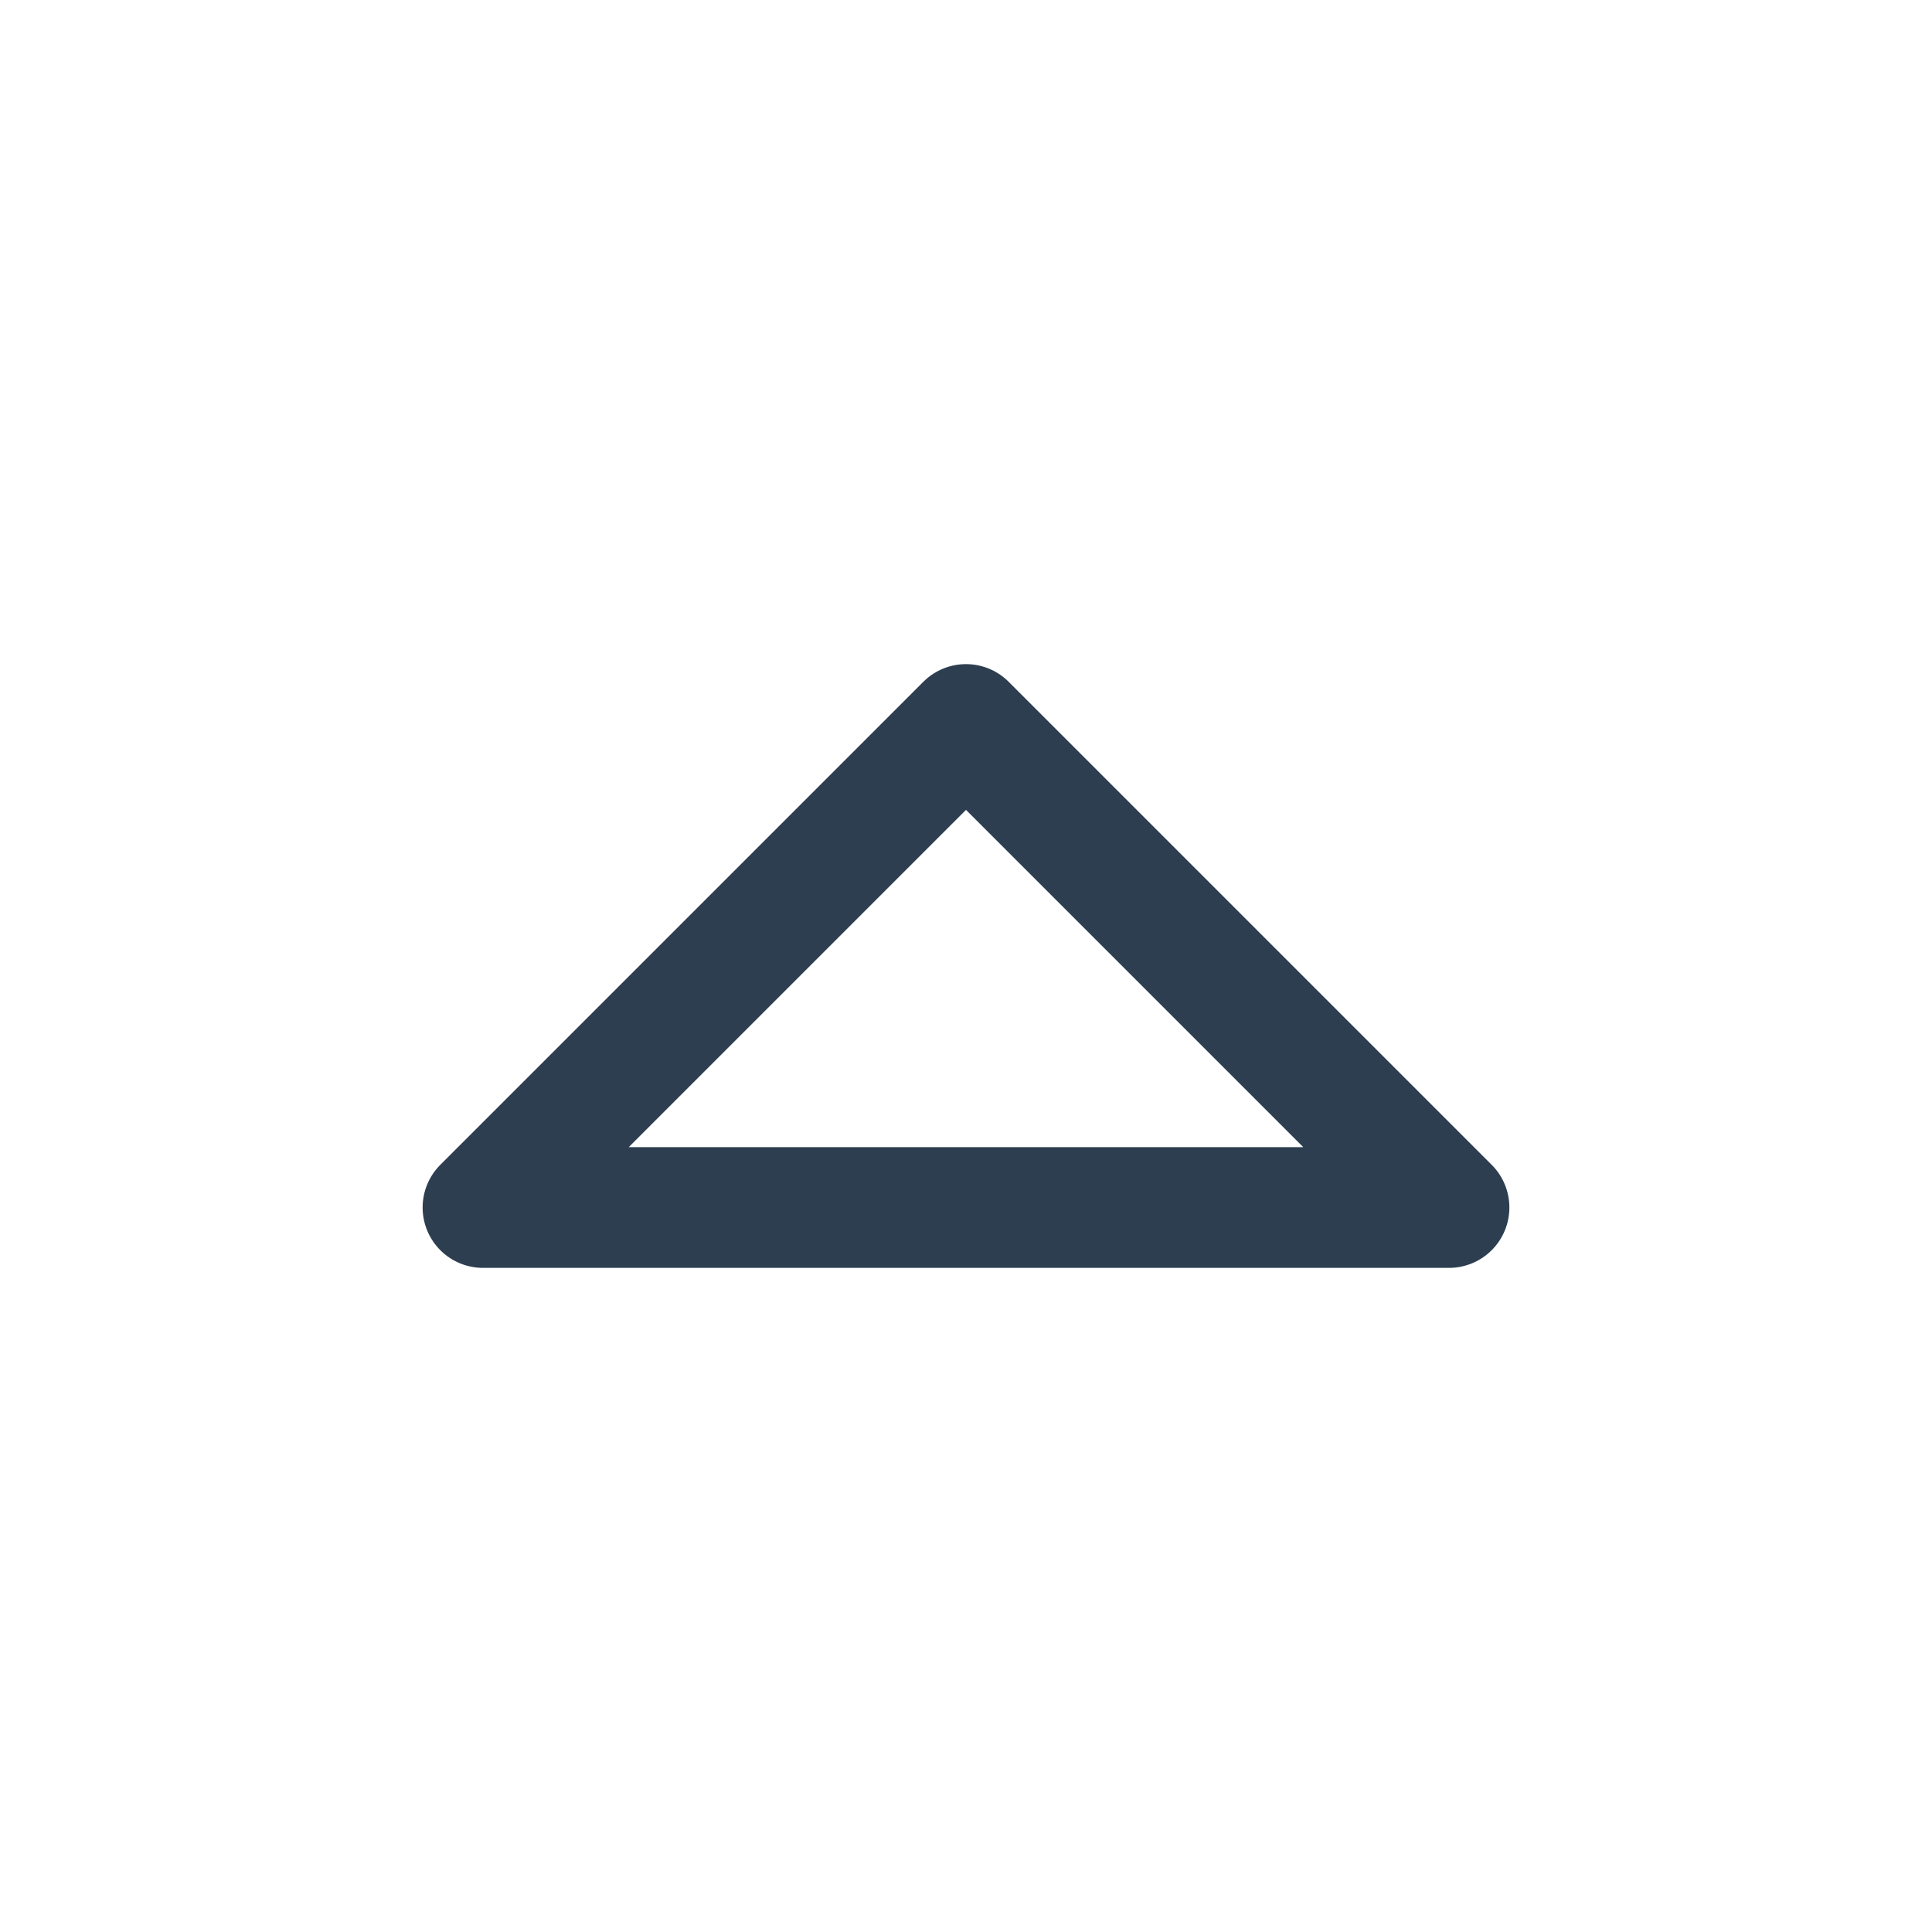
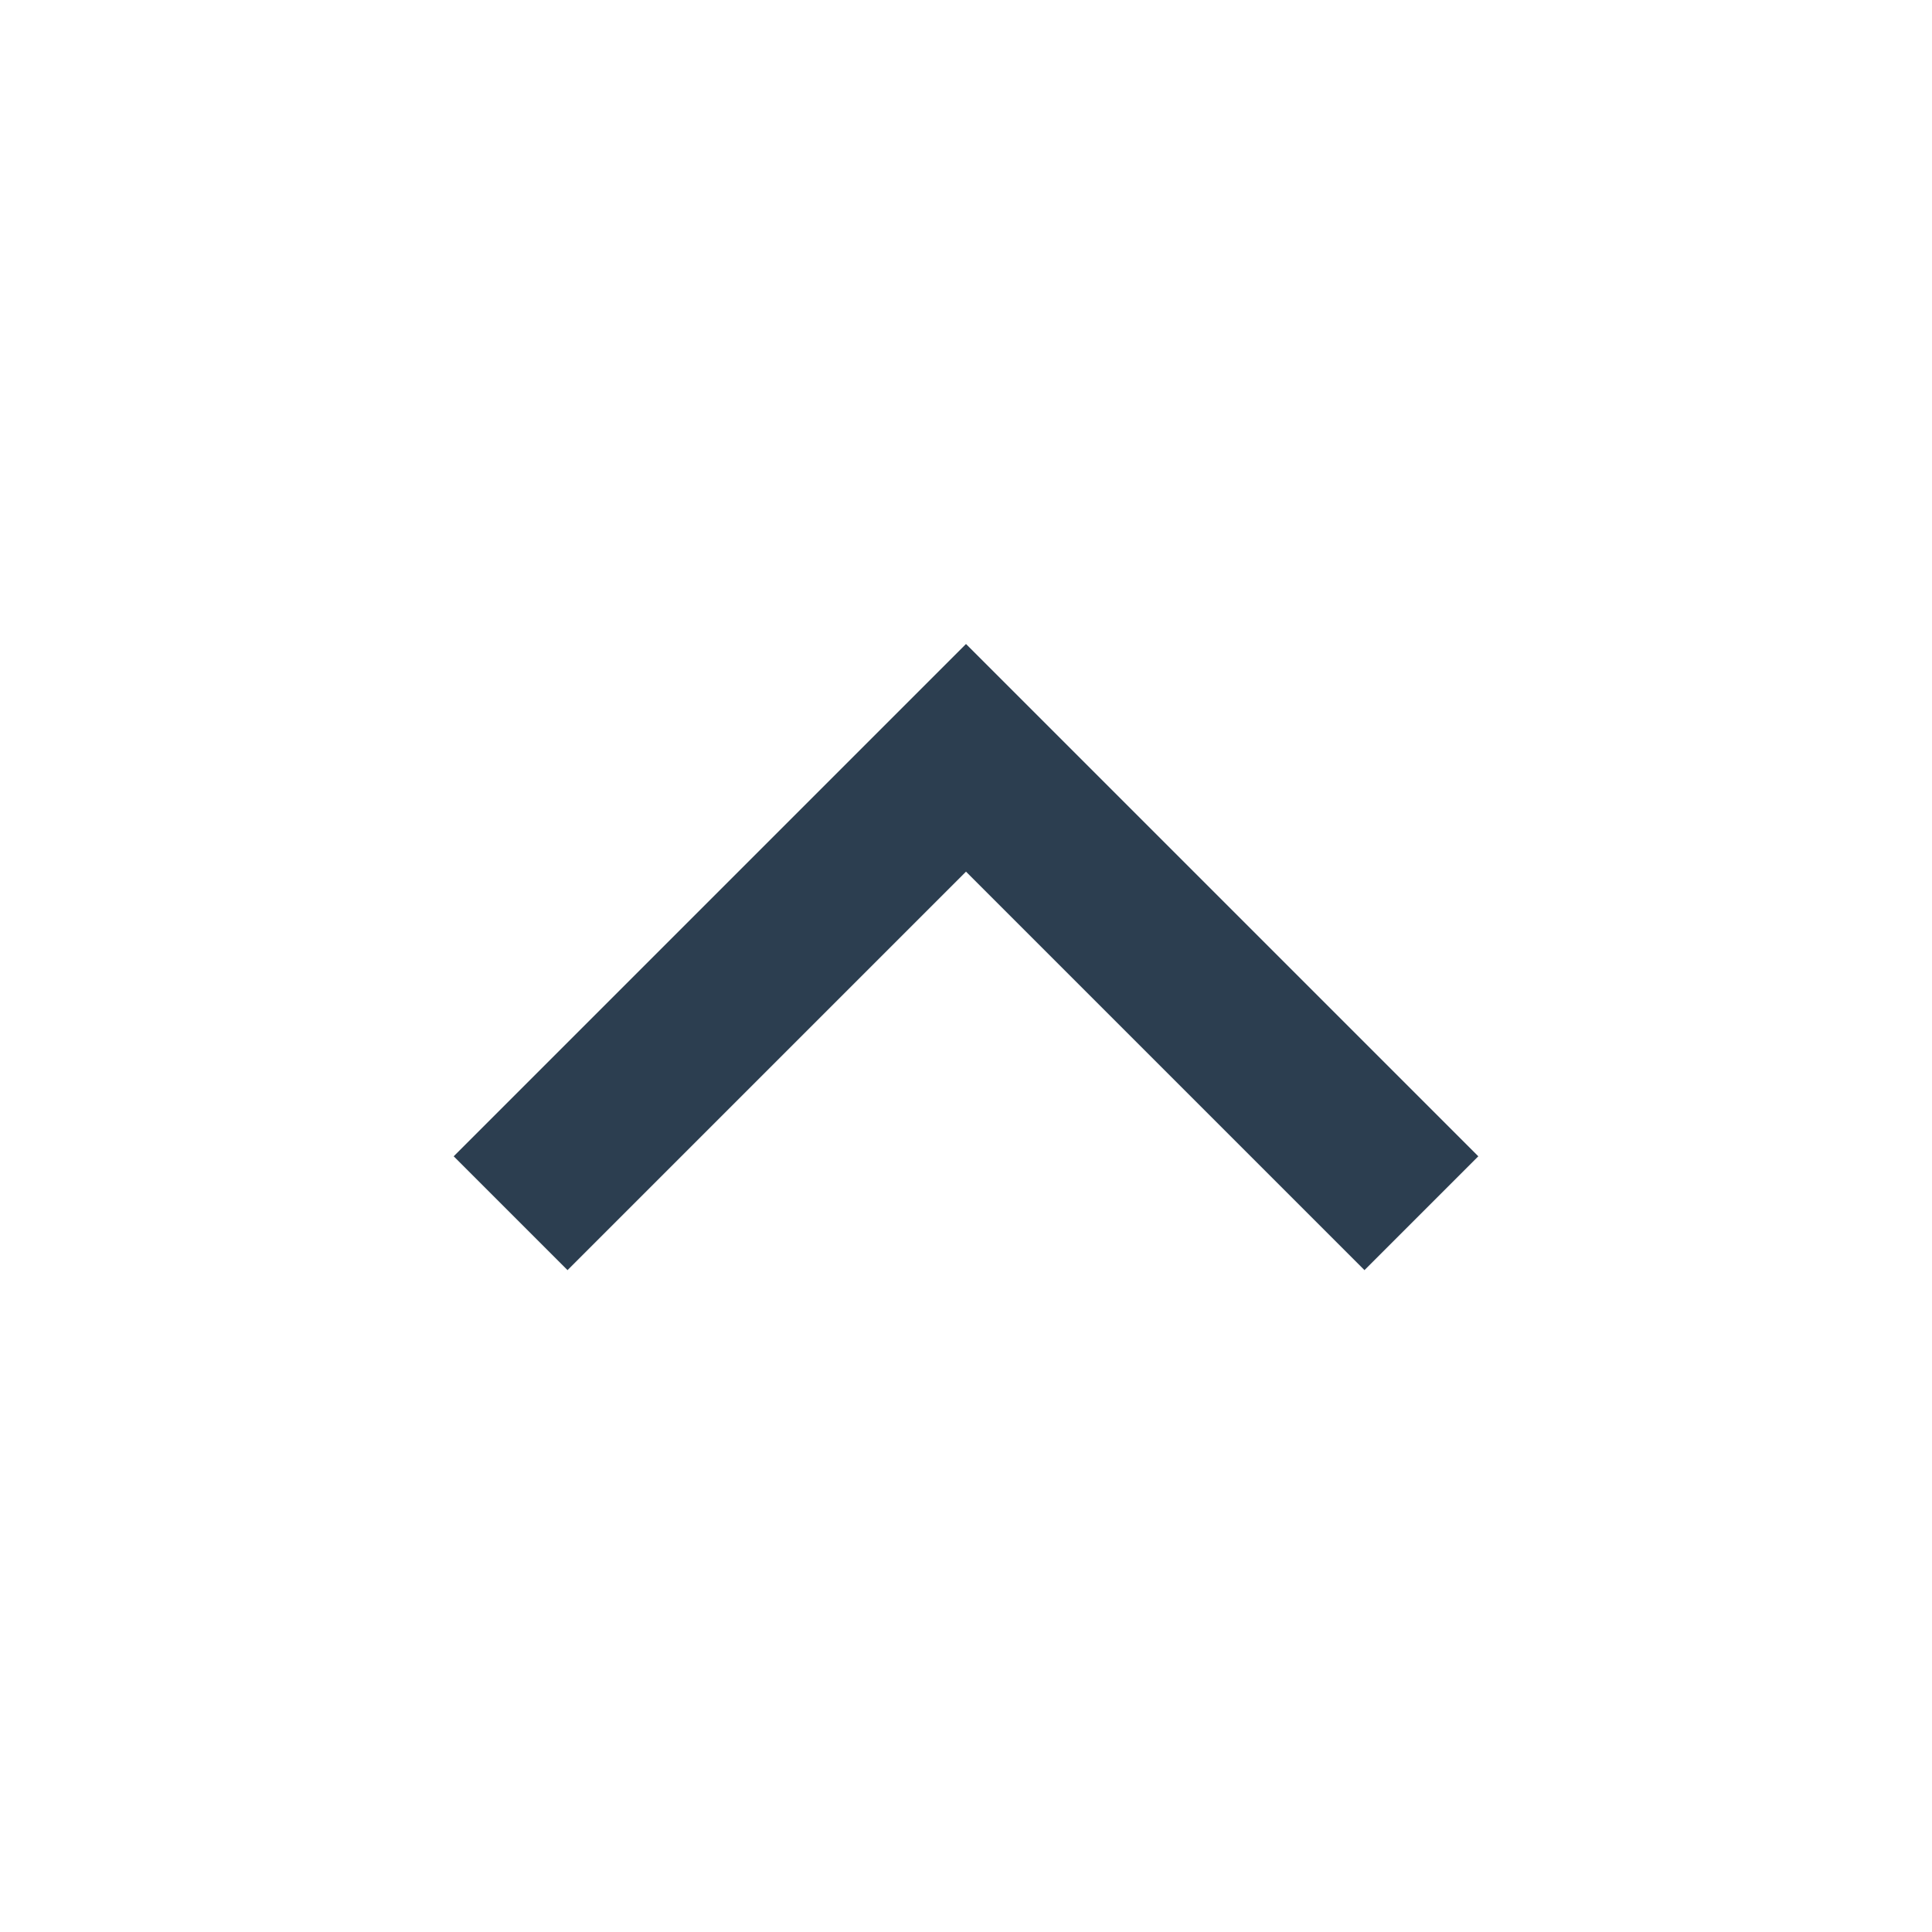
- <svg xmlns="http://www.w3.org/2000/svg" width="32" height="32" viewBox="0 0 24 24" stroke-width="1.5" stroke="#2c3e50" fill="none" stroke-linecap="round" stroke-linejoin="round">
-   <path stroke="none" d="M0 0h24v24H0z" />
-   <path d="M18 15l-6-6l-6 6h12" />
+ <svg xmlns="http://www.w3.org/2000/svg" viewBox="0 0 24 24" width="24" height="24">
+   <path fill="none" d="M0 0h24v24H0z" />
+   <path d="M12 10.828l-4.95 4.95-1.414-1.414L12 8l6.364 6.364-1.414 1.414z" fill="rgba(44,62,80,1)" />
</svg>
